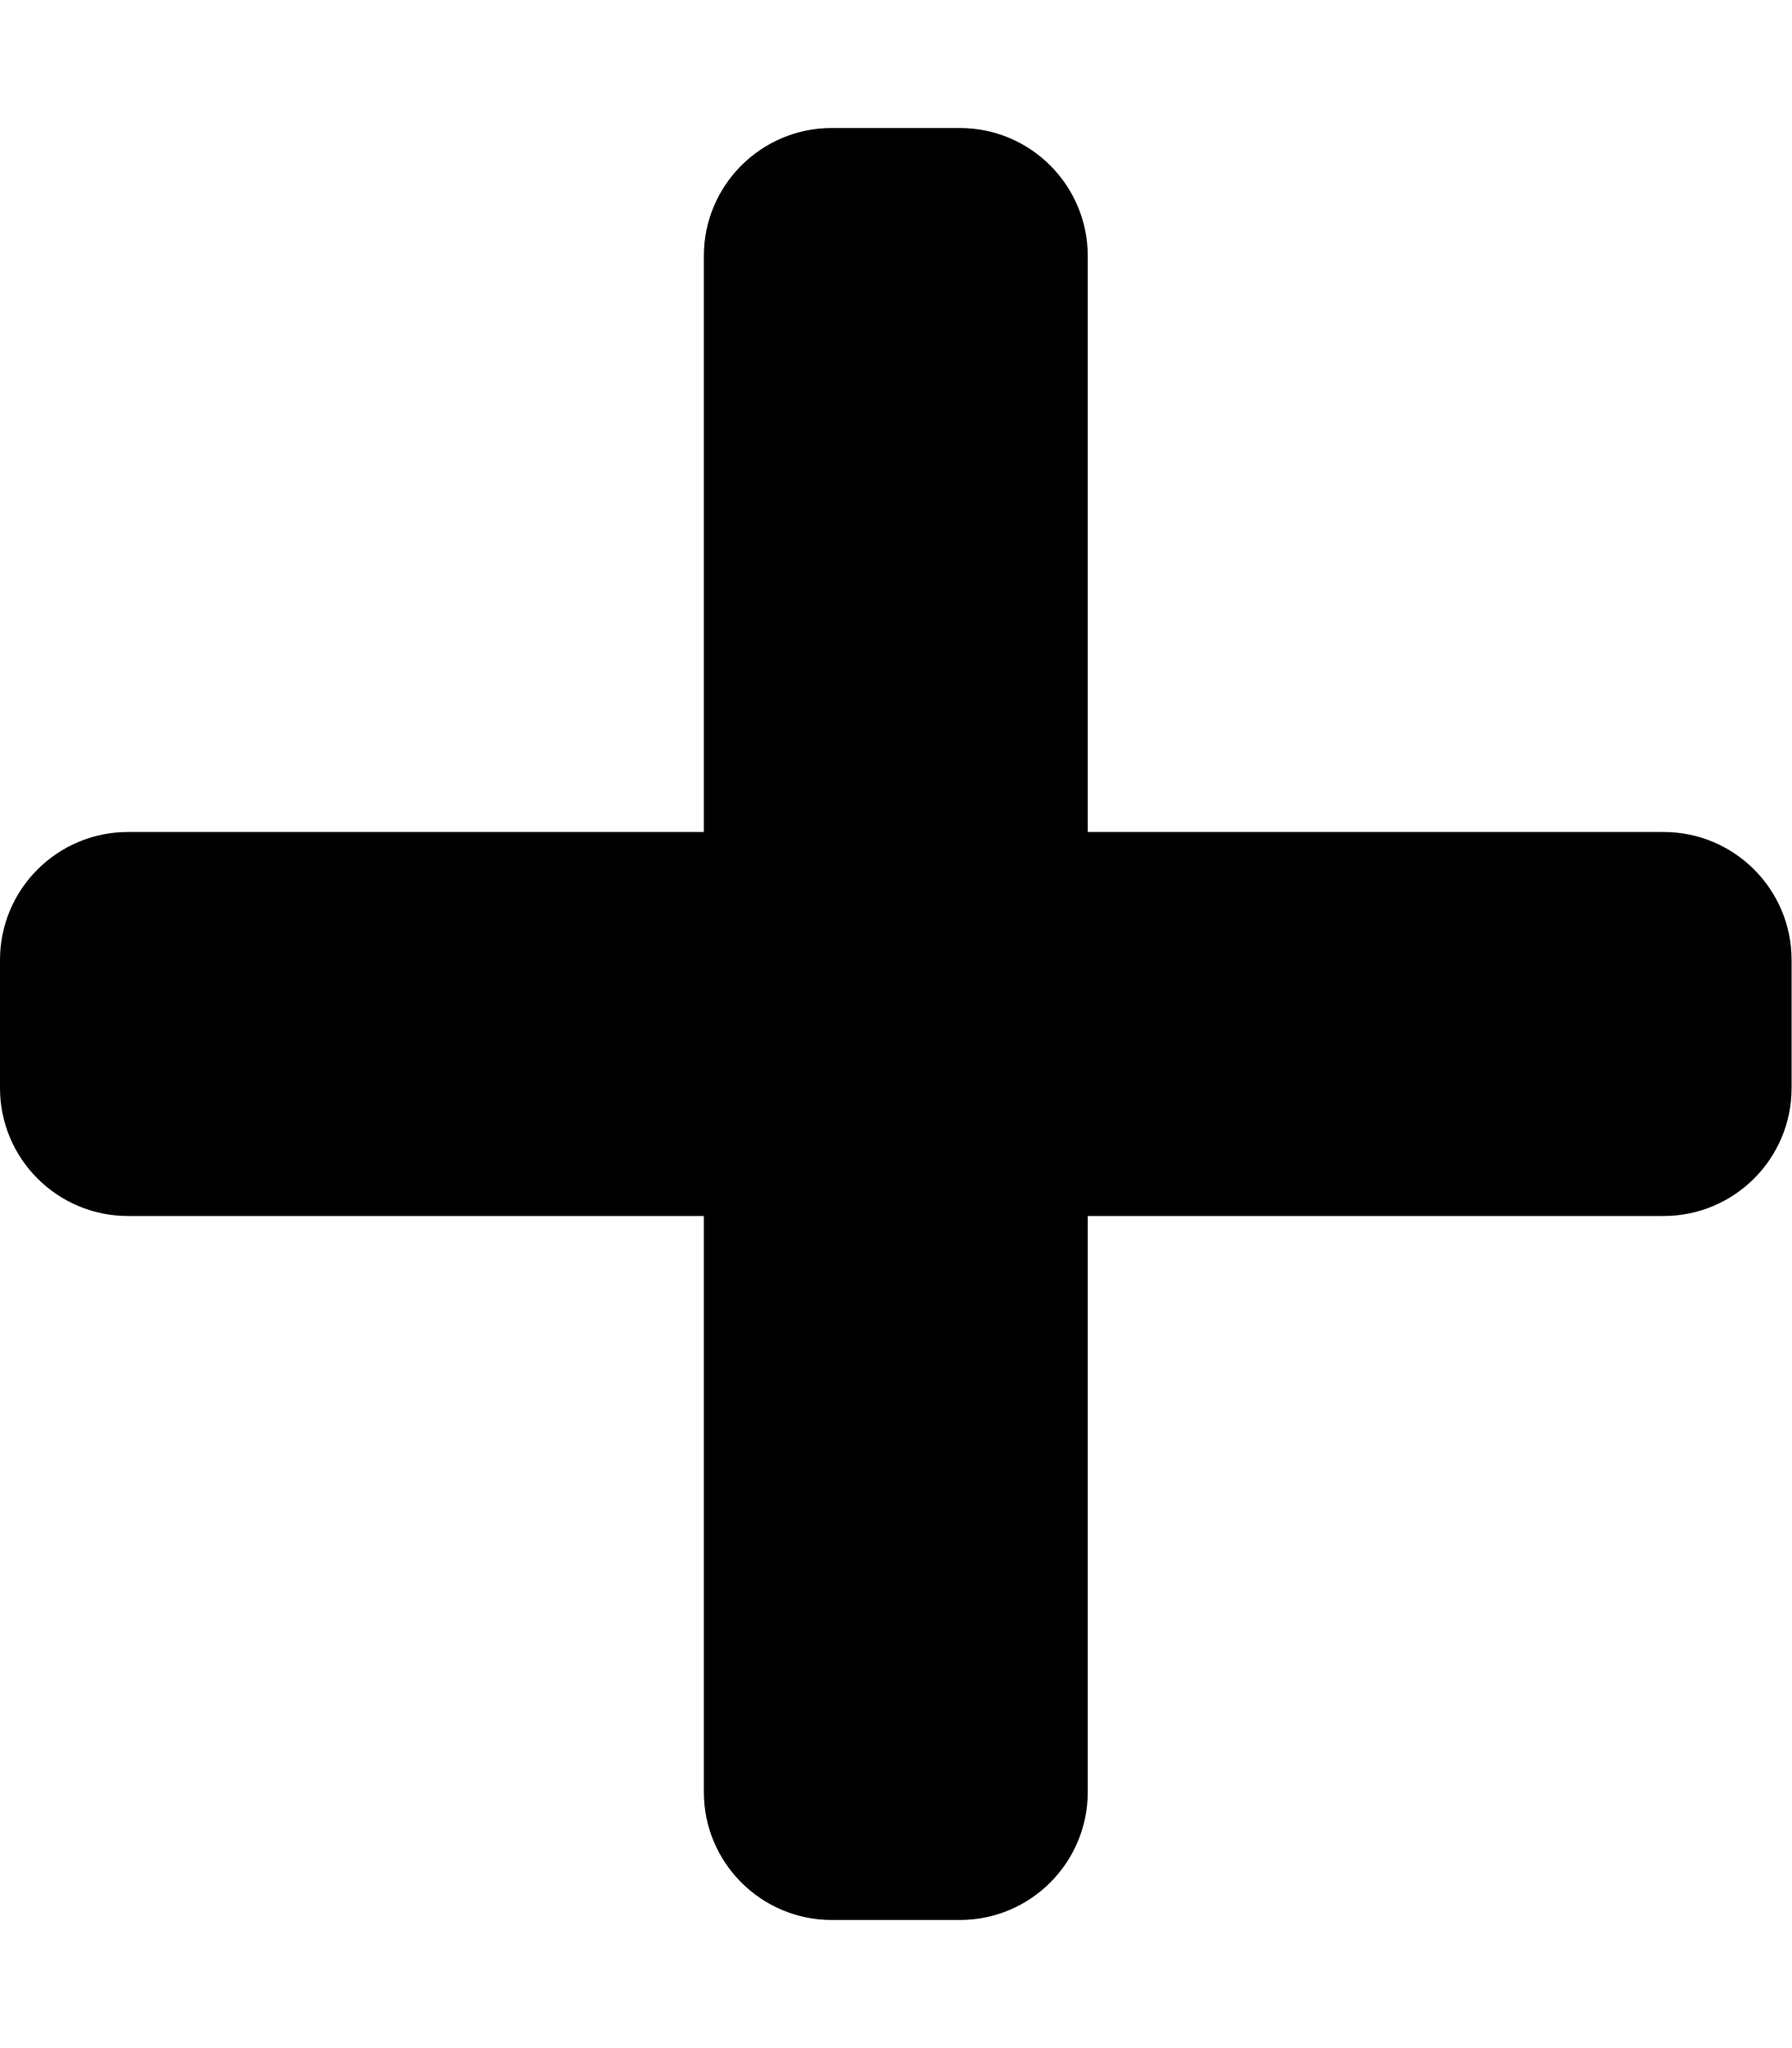
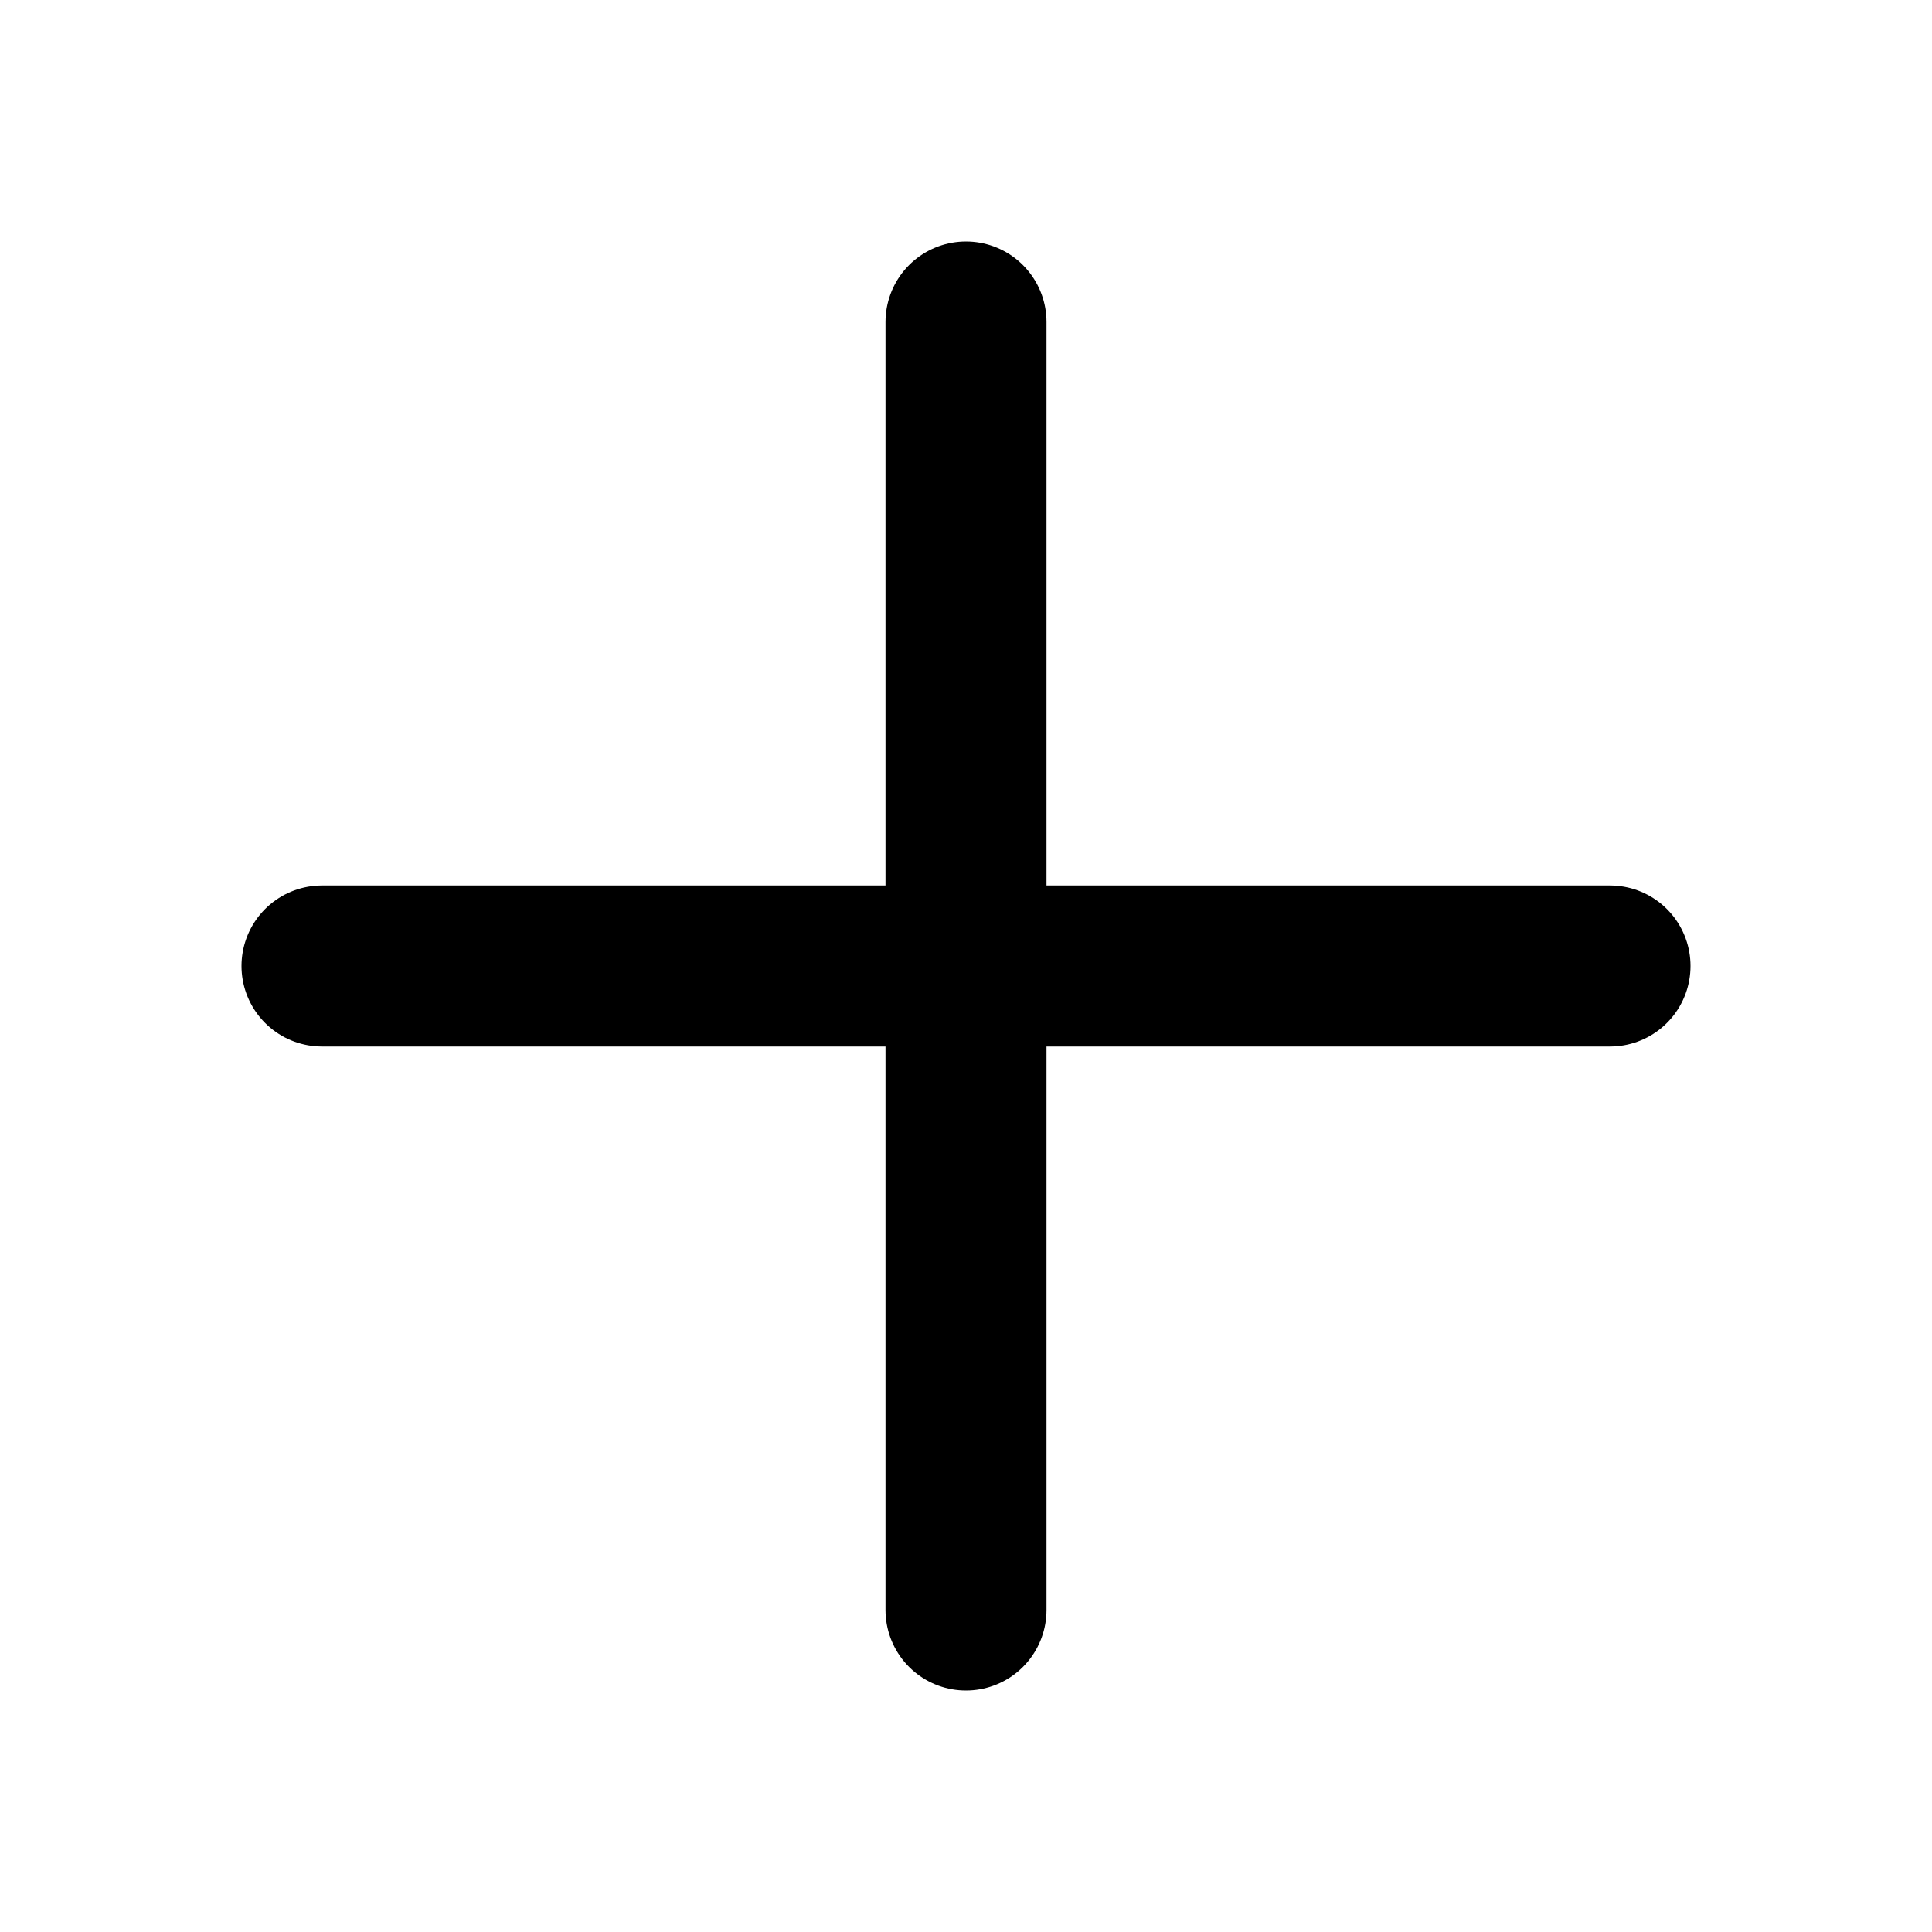
- <svg xmlns="http://www.w3.org/2000/svg" fill="#000" viewBox="0 0 448 512">
-   <path d="M416 208H272V64c0-17.67-14.33-32-32-32h-32c-17.67 0-32 14.33-32 32v144H32c-17.67 0-32 14.33-32 32v32c0 17.67 14.33 32 32 32h144v144c0 17.67 14.33 32 32 32h32c17.67 0 32-14.33 32-32V304h144c17.67 0 32-14.33 32-32v-32c0-17.67-14.33-32-32-32z" />
+ <svg xmlns="http://www.w3.org/2000/svg" aria-hidden="true" role="img" width="1em" height="1em" preserveAspectRatio="xMidYMid meet" viewBox="0 0 24 24">
+   <path fill="none" stroke="#000000" stroke-linecap="round" stroke-width="2" d="M12 20v-8m0 0V4m0 8h8m-8 0H4" />
</svg>
